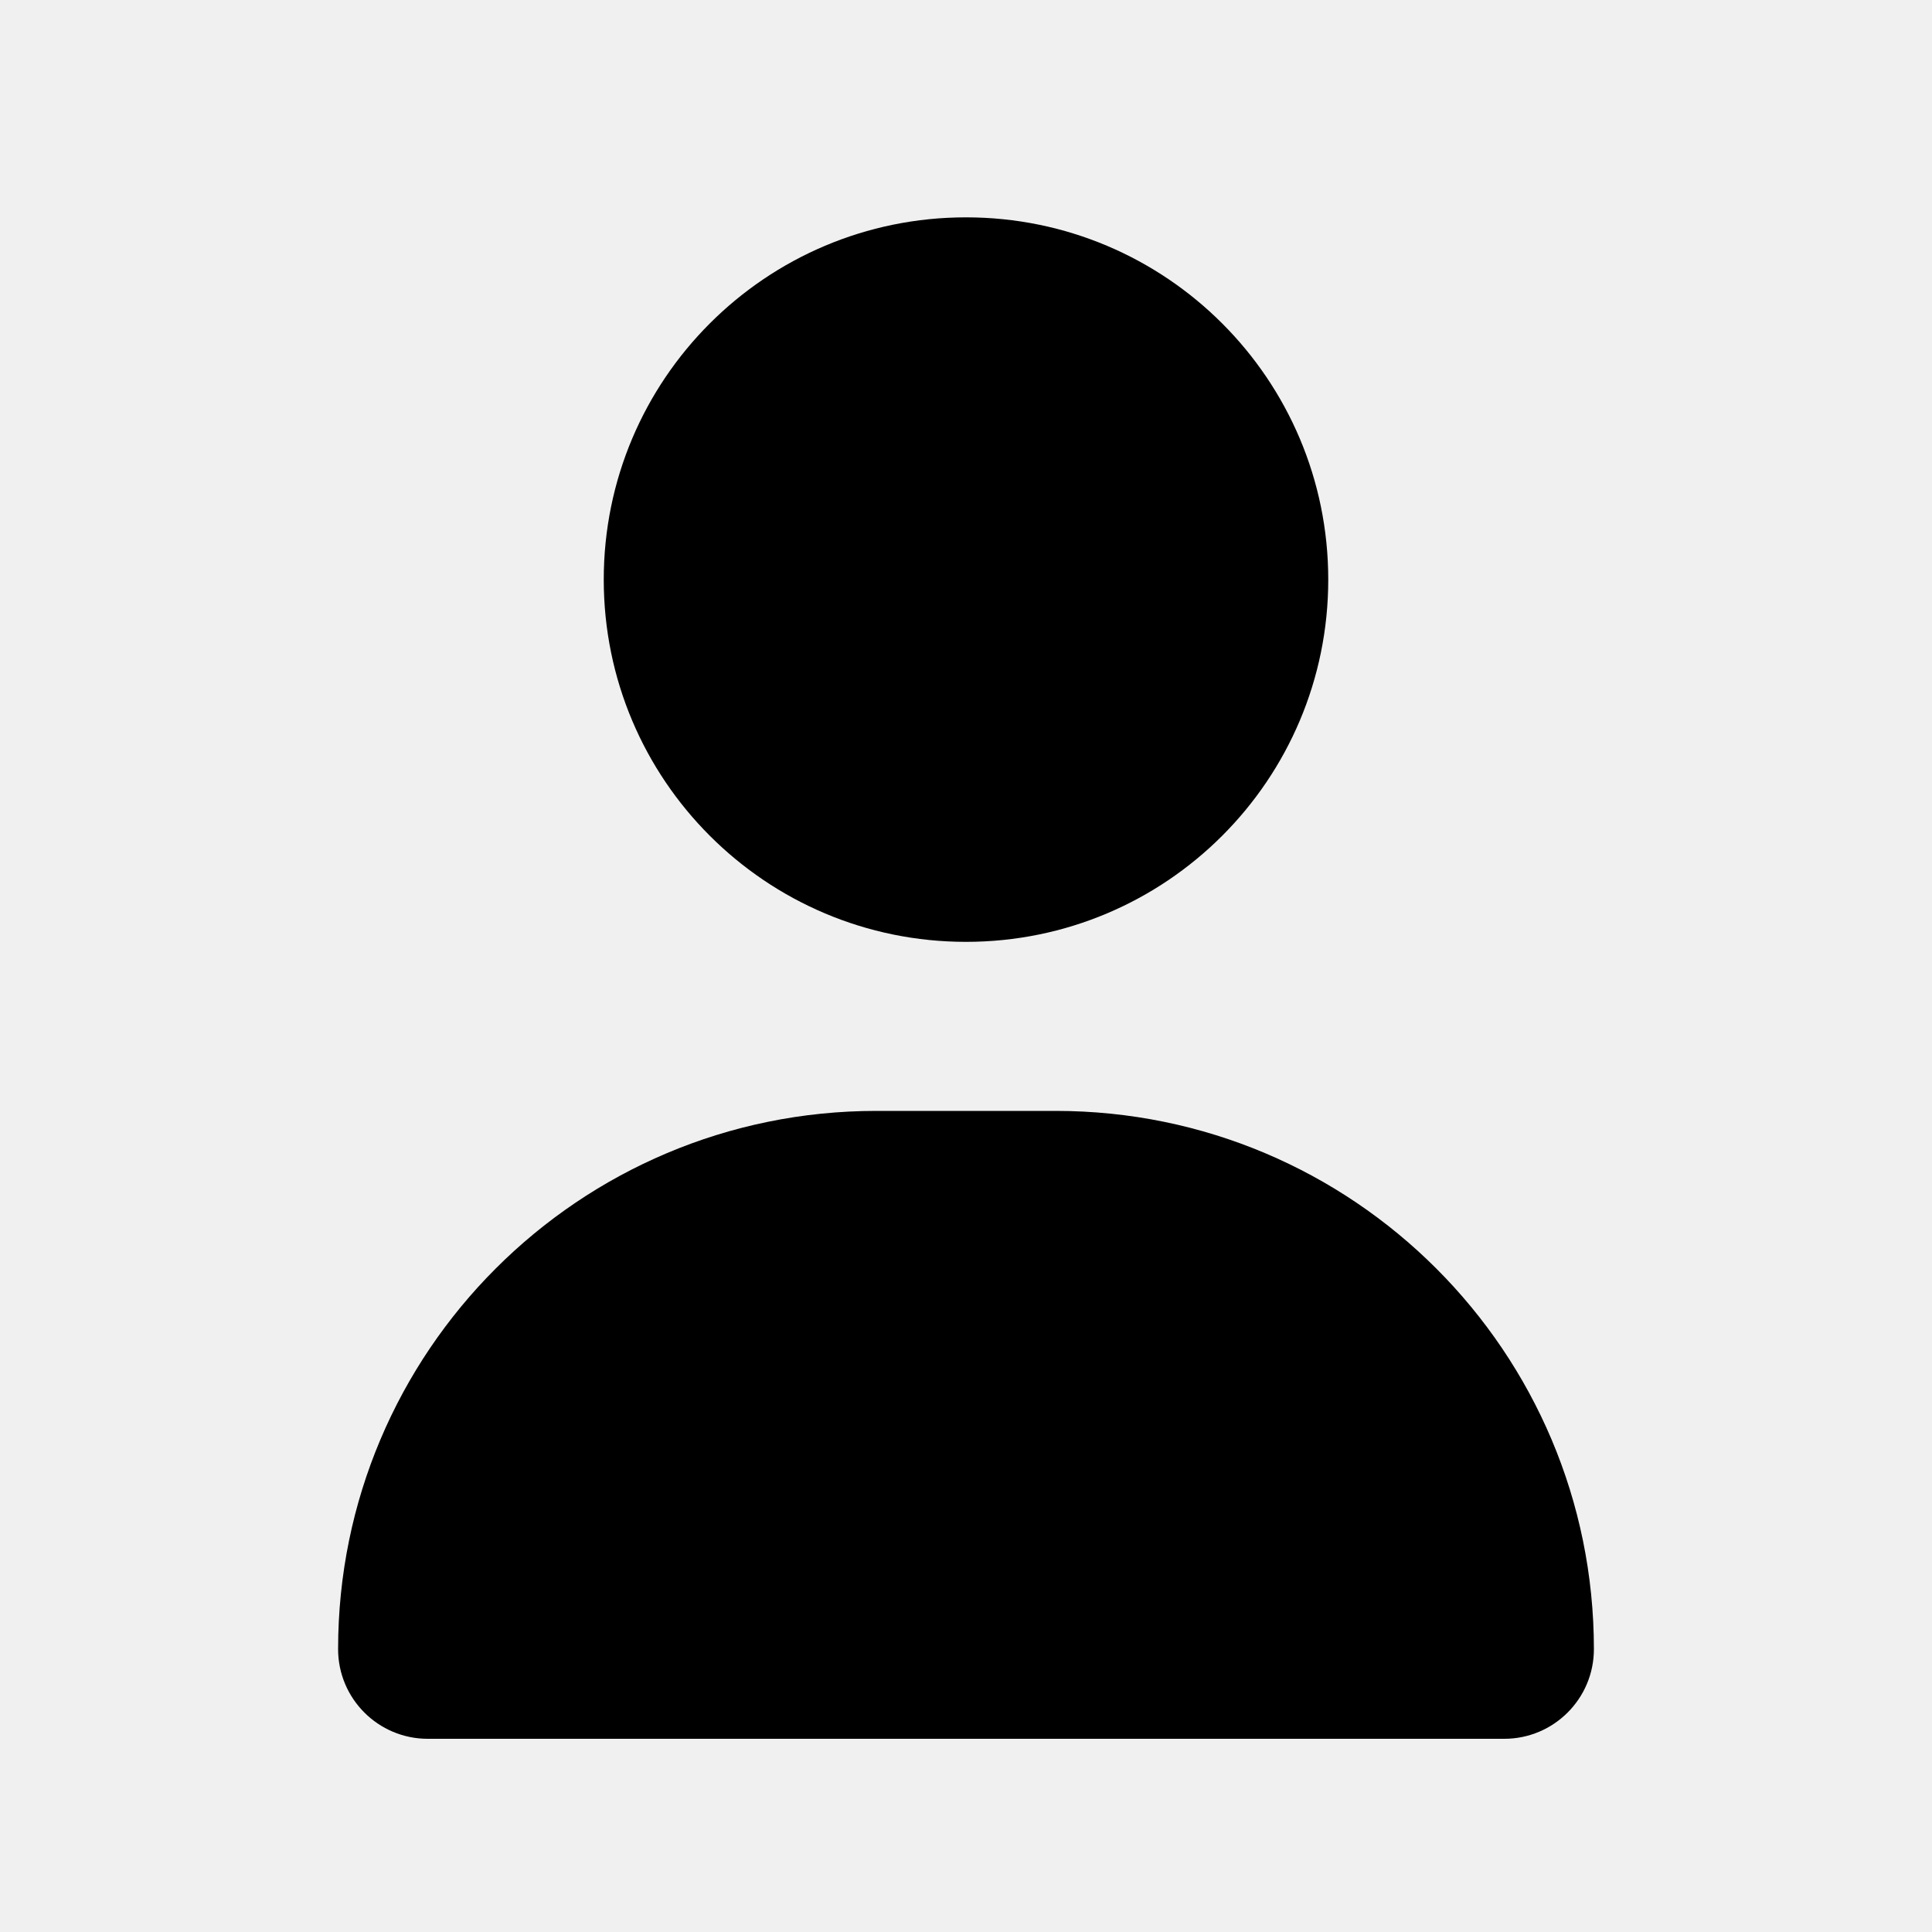
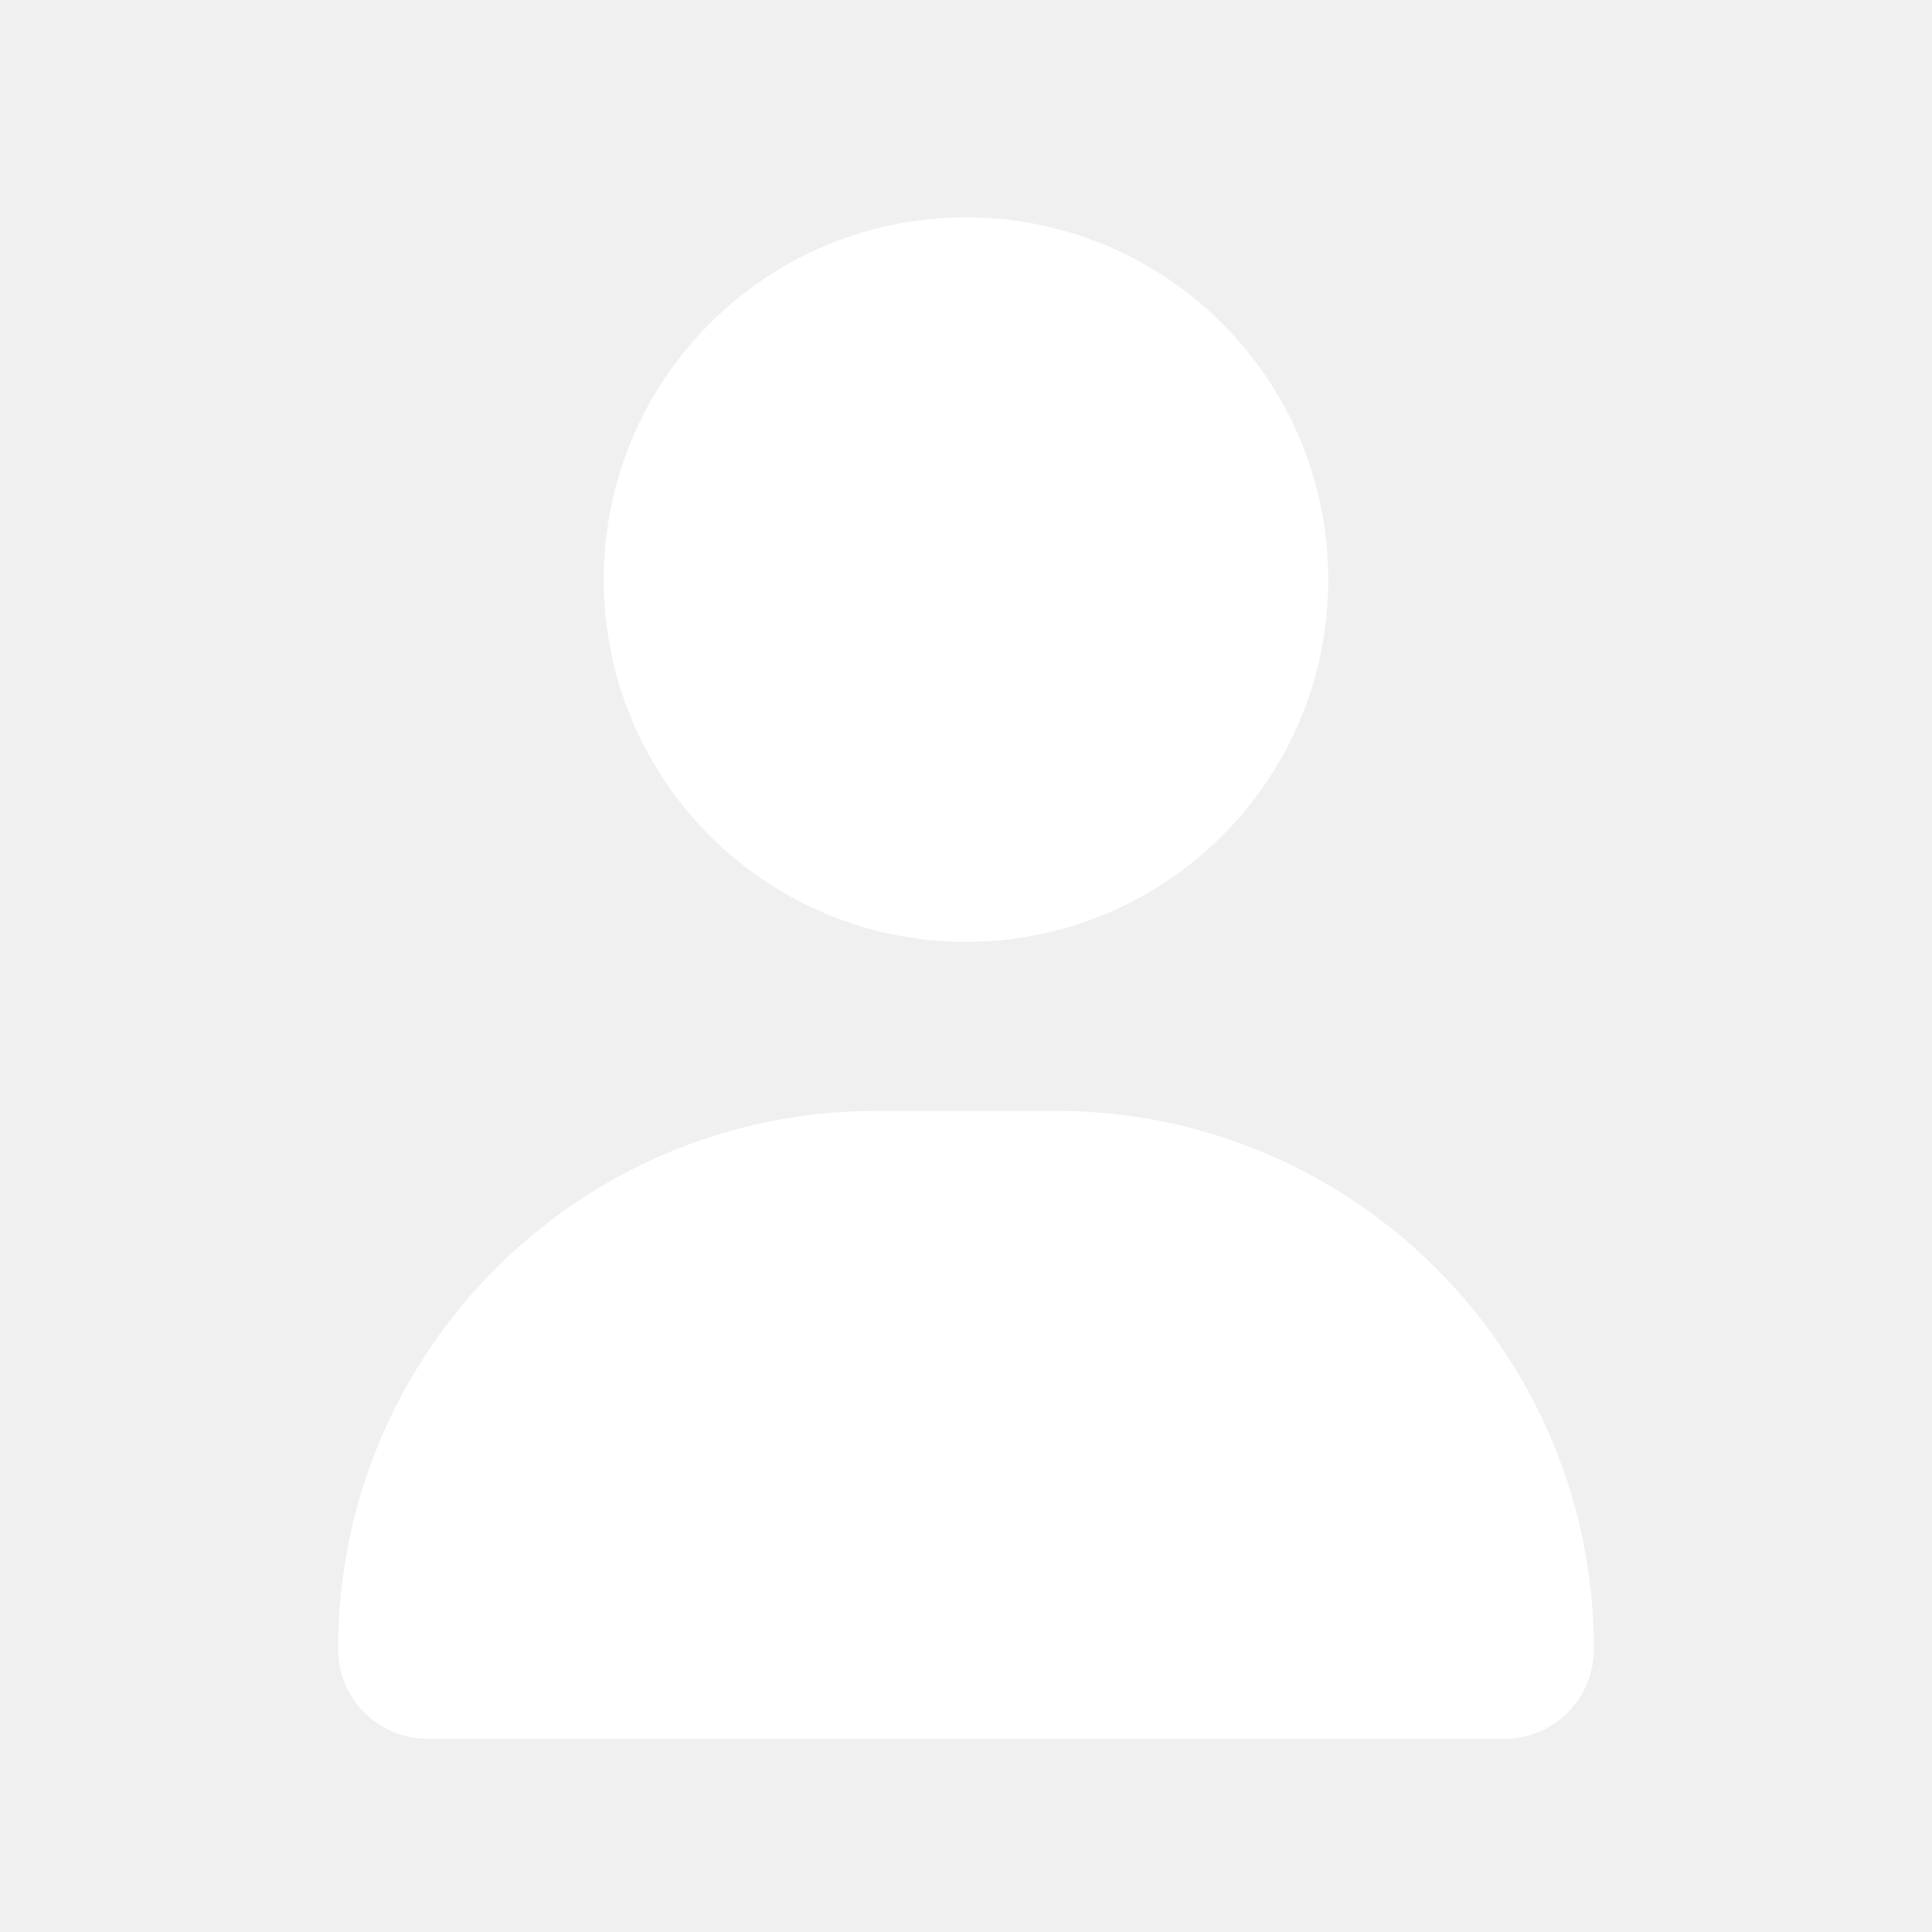
- <svg xmlns="http://www.w3.org/2000/svg" viewBox="0 0 640 640">
+ <svg xmlns="http://www.w3.org/2000/svg" viewBox="0 0 640 640" fill="#FFFFFF">
  <path d="M320 312C386.3 312 440 258.3 440 192C440 125.7 386.3 72 320 72C253.7 72 200 125.7 200 192C200 258.3 253.7 312 320 312zM290.3 368C191.8 368 112 447.8 112 546.3C112 562.7 125.3 576 141.7 576L498.3 576C514.7 576 528 562.7 528 546.3C528 447.8 448.2 368 349.7 368L290.3 368z" />
</svg>
